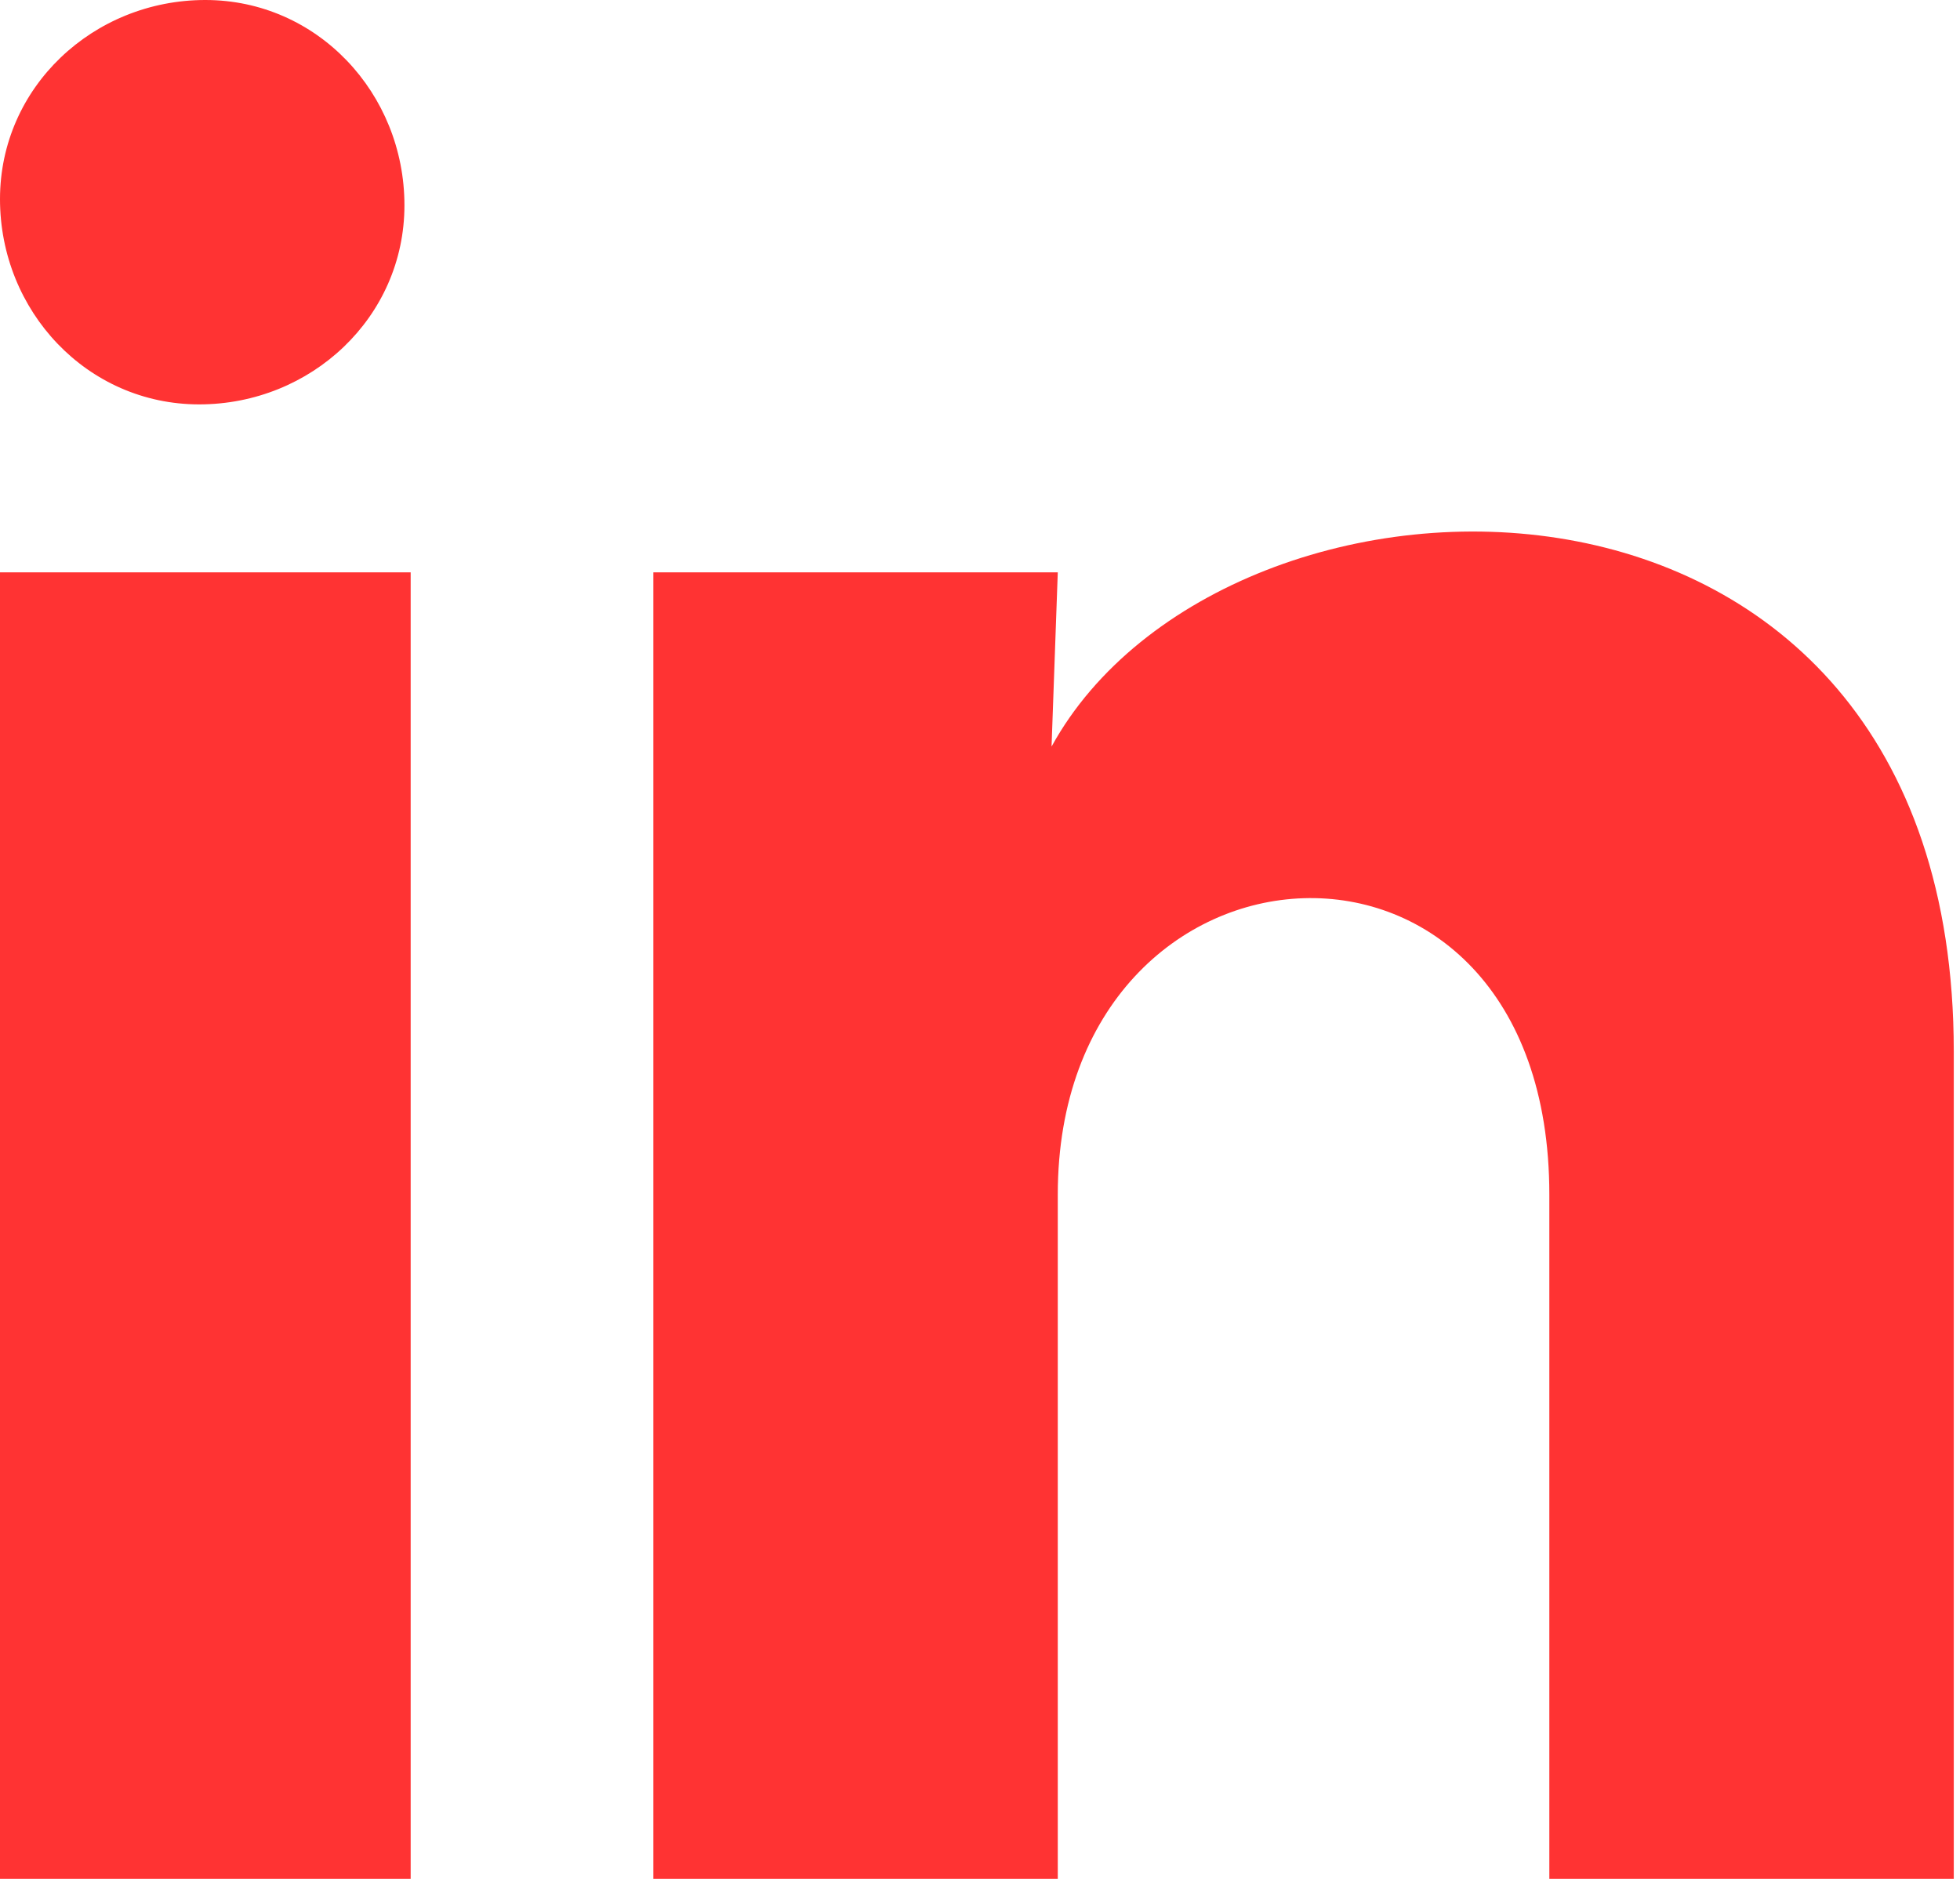
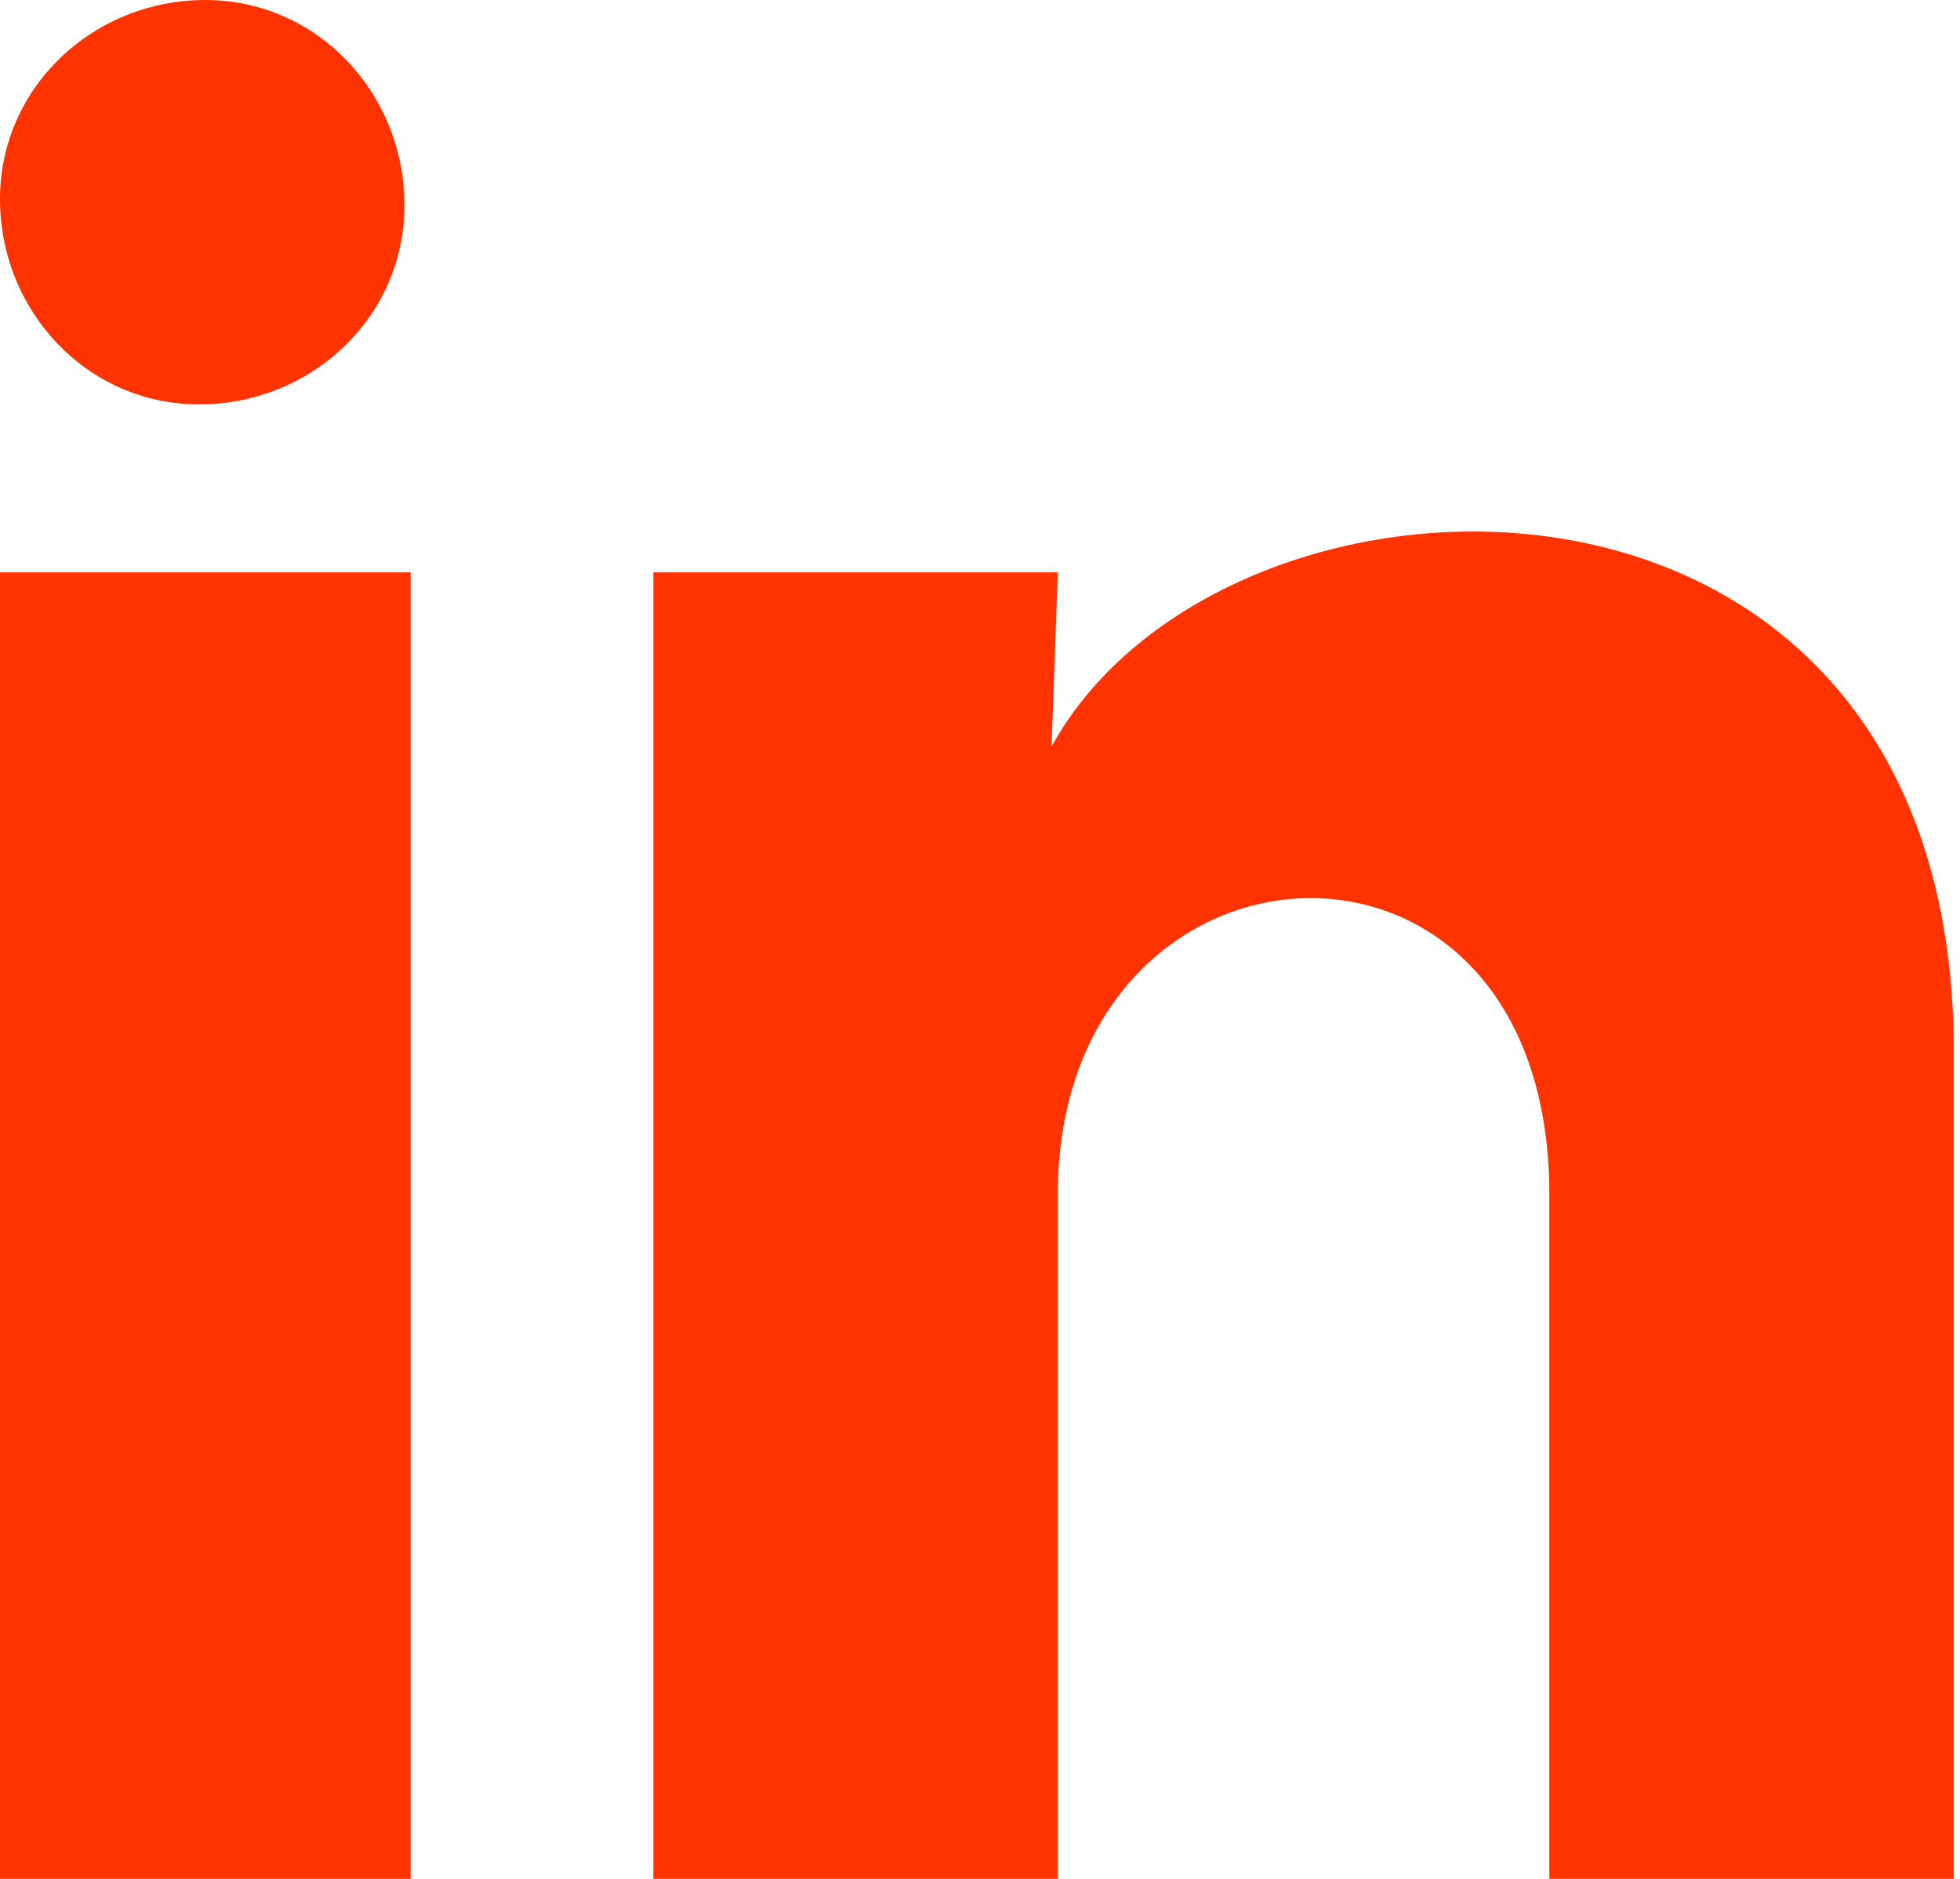
<svg xmlns="http://www.w3.org/2000/svg" version="1.1" id="Layer_1" x="0px" y="0px" viewBox="0 0 31.5 30.2" style="enable-background:new 0 0 31.5 30.2;" xml:space="preserve">
  <style type="text/css">
- 	.st0{fill:#FF3333;}
+ 	.st0{fill:#FF3300;}
</style>
-   <path class="st0" d="M6.5,3.3c0,1.8-1.5,3.2-3.3,3.2S0,5,0,3.2C0,1.4,1.5,0,3.3,0C5.1,0,6.5,1.5,6.5,3.3C6.5,3.3,6.5,3.3,6.5,3.3z   M6.6,9.2H0v21h6.6L6.6,9.2z M17,9.2h-6.5v21H17v-11c0-6.1,7.9-6.6,7.9,0v11h6.5V16.9c0-10.3-11.7-10-14.5-4.9L17,9.2L17,9.2z" />
+   <path class="st0" d="M6.5,3.3c0,1.8-1.5,3.2-3.3,3.2S0,5,0,3.2S1.5,0,3.3,0S6.5,1.5,6.5,3.3L6.5,3.3z M6.6,9.2H0v21h6.6V9.2z   M17,9.2h-6.5v21H17v-11c0-6.1,7.9-6.6,7.9,0v11h6.5V16.9c0-10.3-11.7-10-14.5-4.9L17,9.2L17,9.2z" />
</svg>
